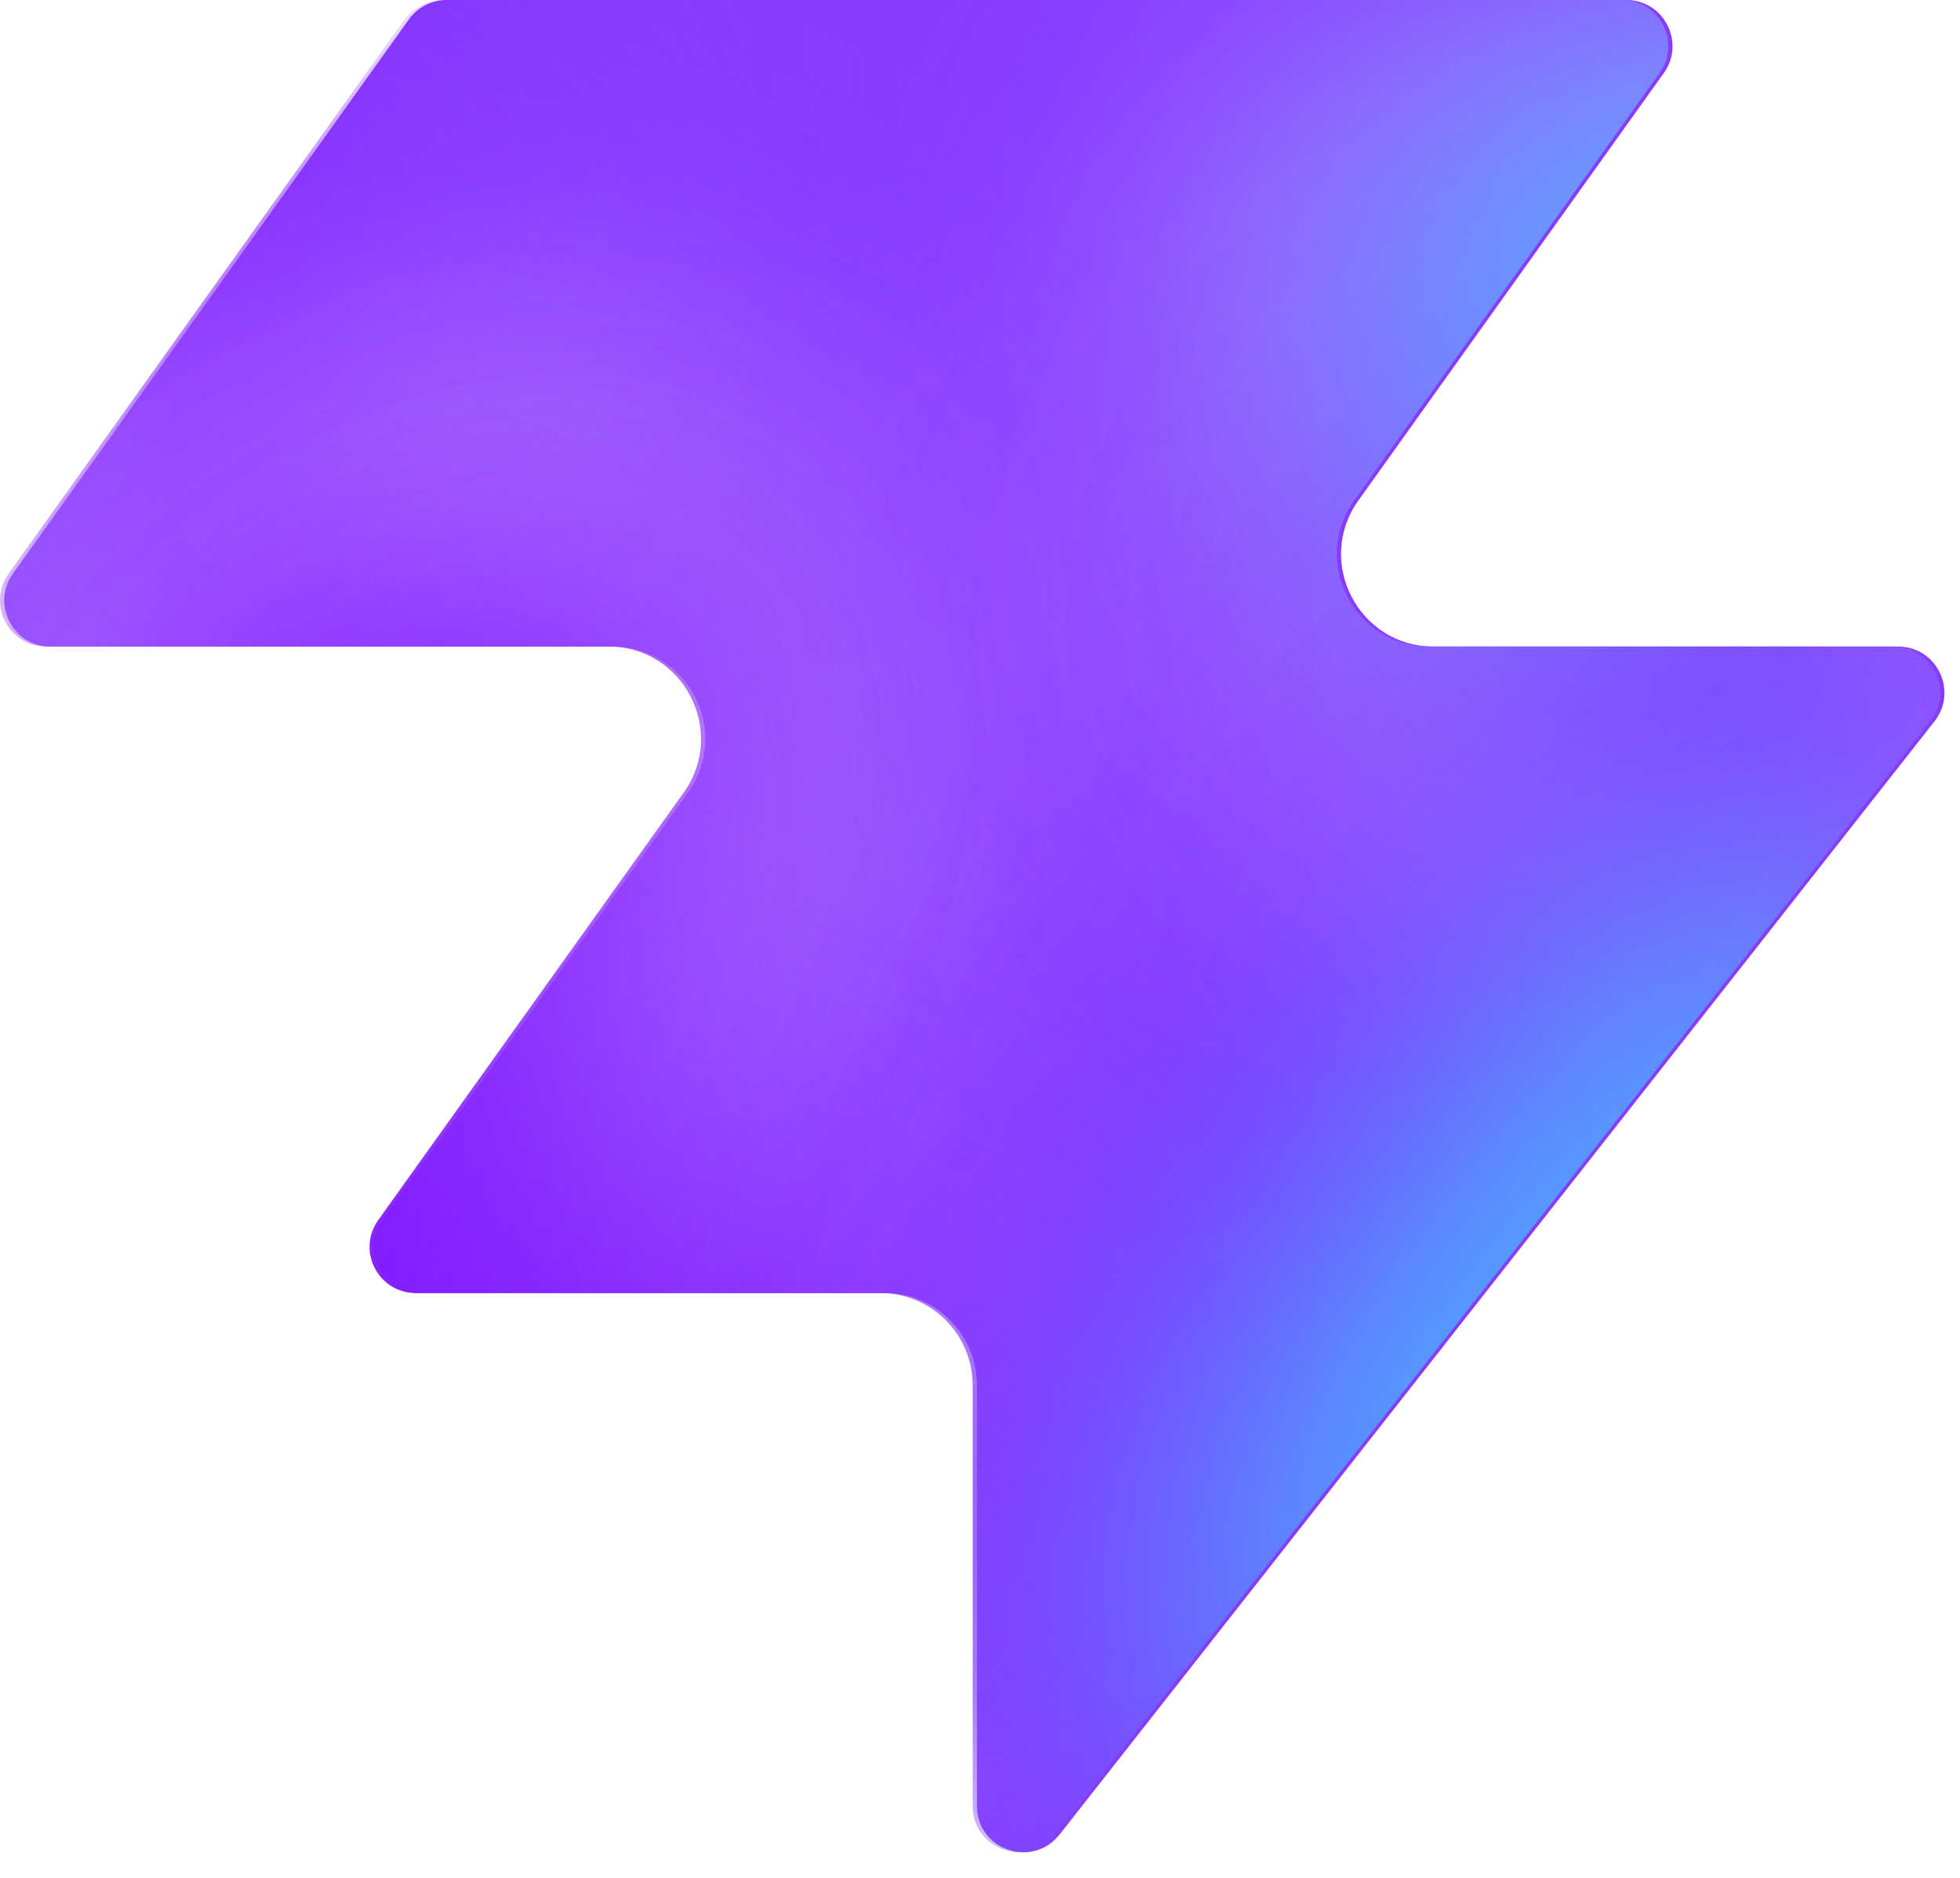
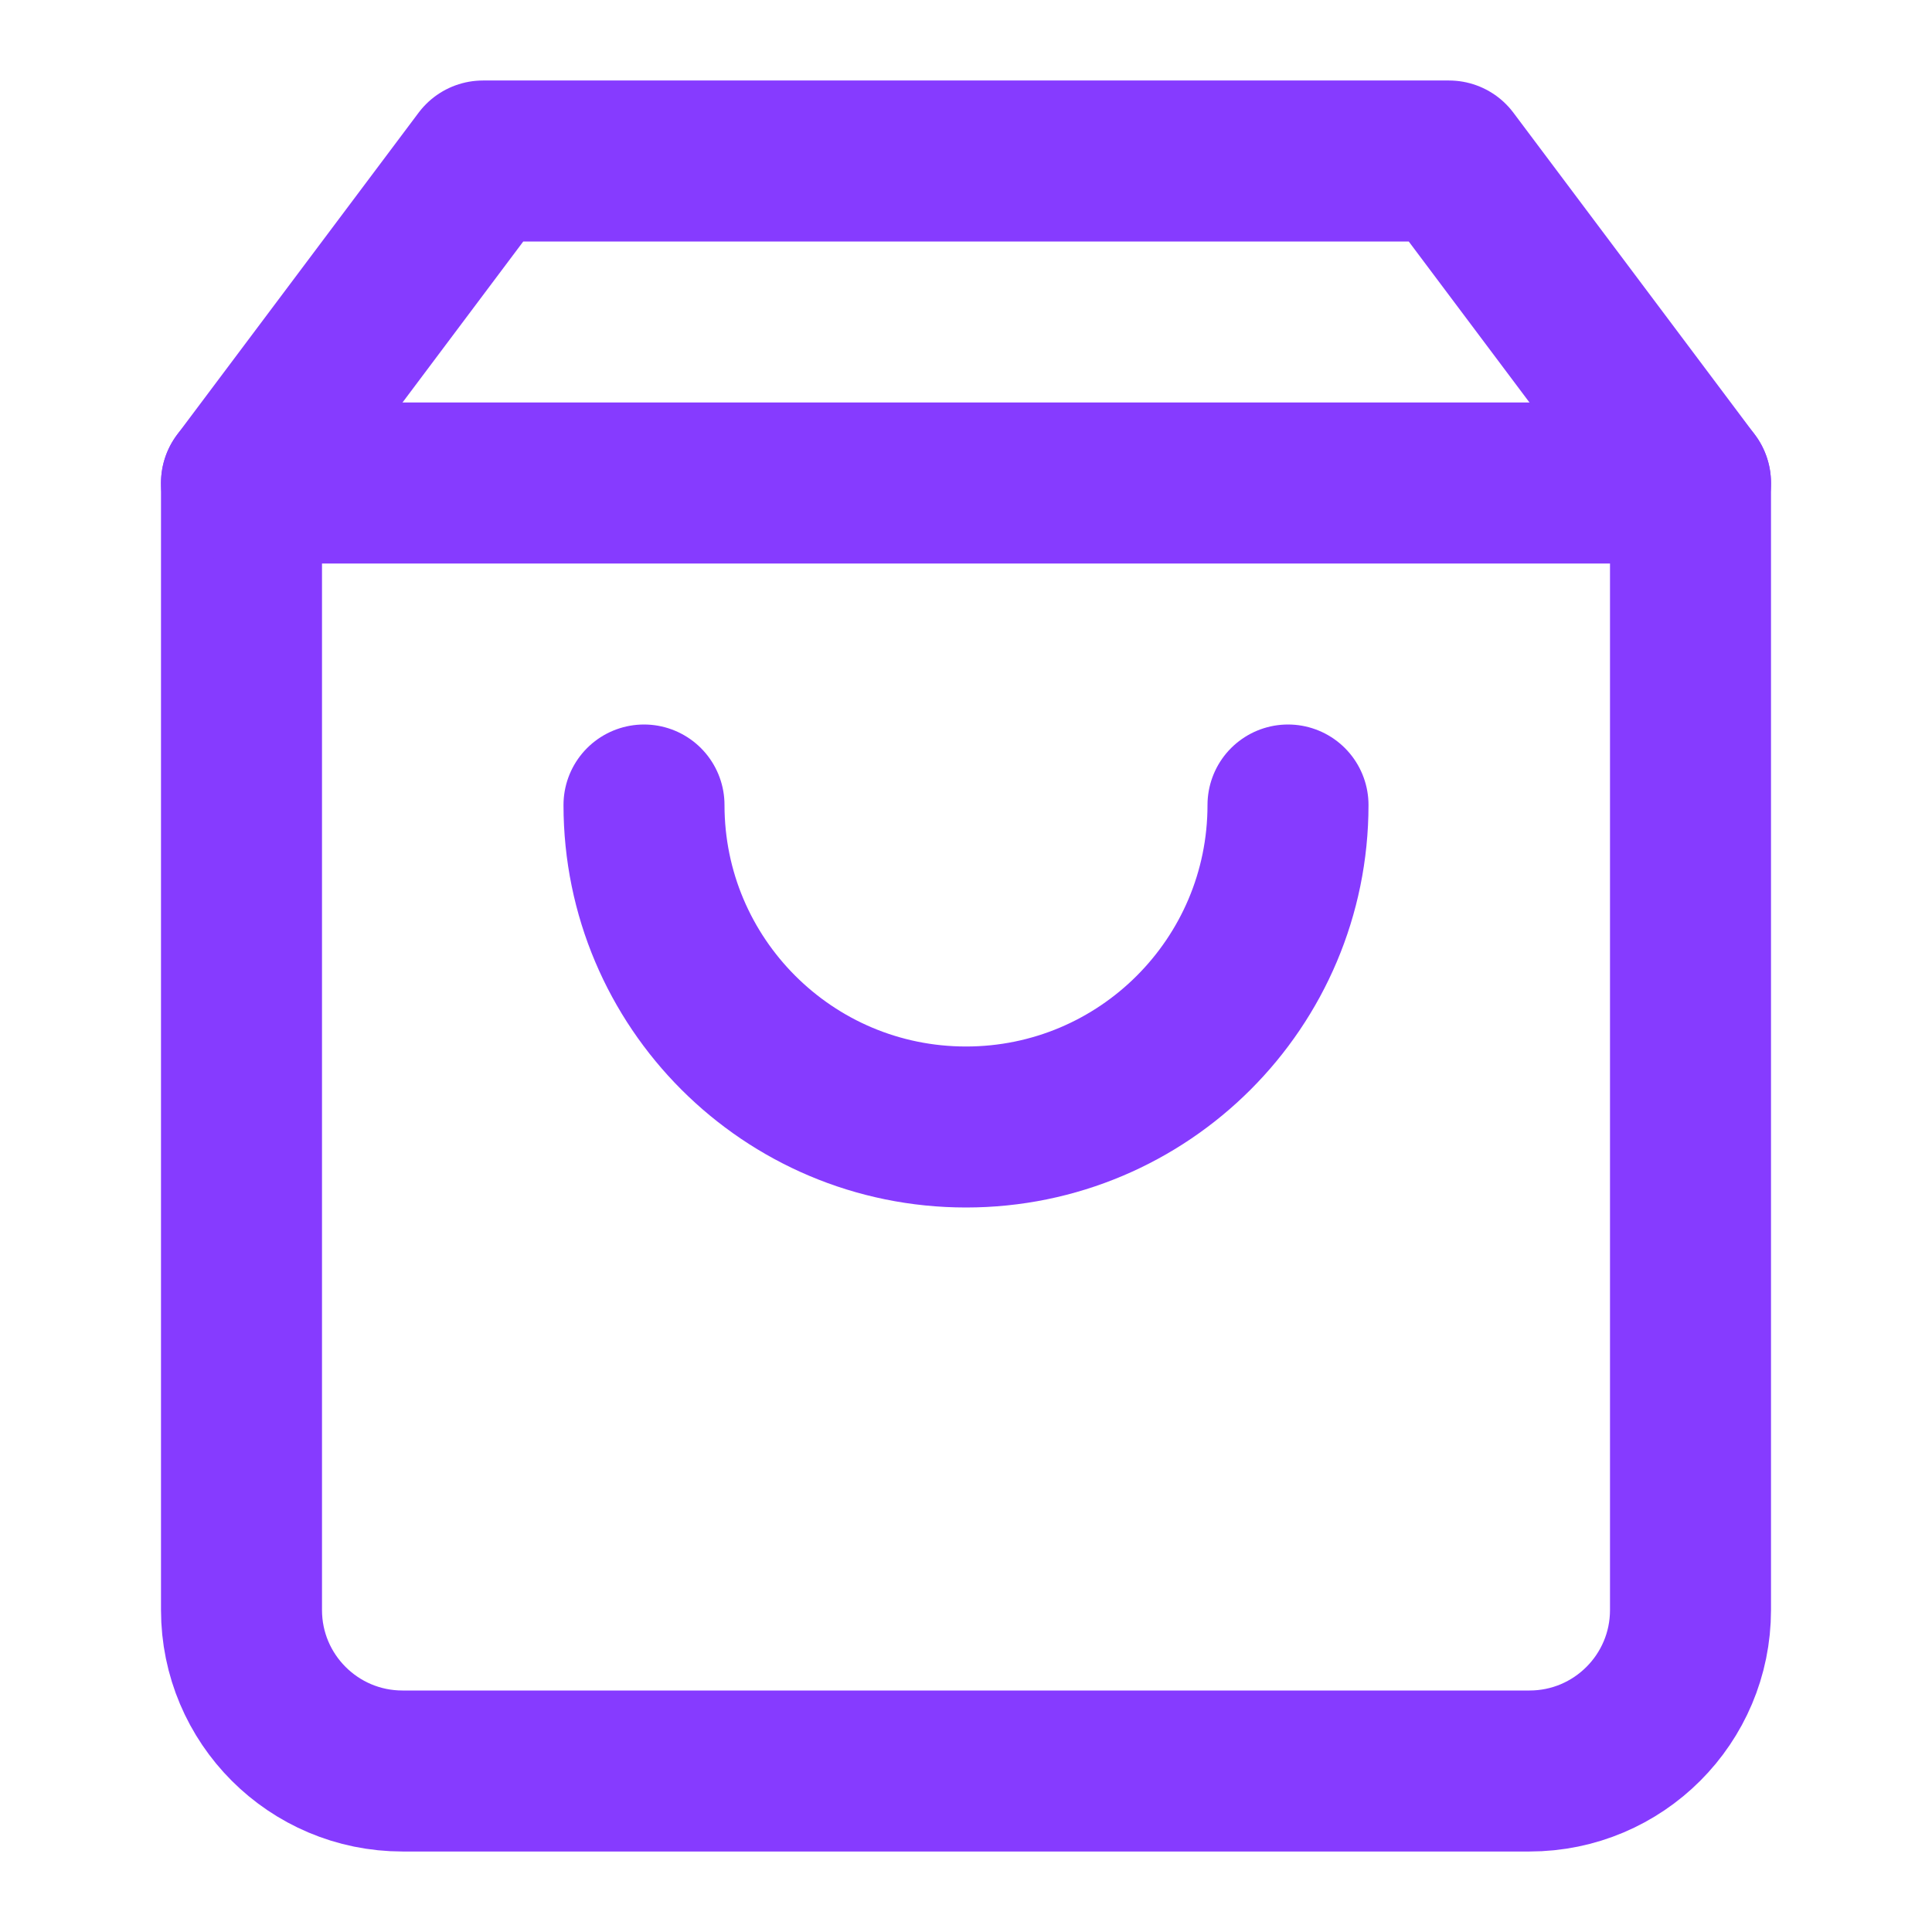
- <svg xmlns="http://www.w3.org/2000/svg" width="48" height="46" fill="none" viewBox="0 0 48 46">
-   <path fill="#863bff" d="M25.946 44.938c-.664.845-2.021.375-2.021-.698V33.937a2.26 2.26 0 0 0-2.262-2.262H10.287c-.92 0-1.456-1.04-.92-1.788l7.48-10.471c1.07-1.497 0-3.578-1.842-3.578H1.237c-.92 0-1.456-1.04-.92-1.788L10.013.474c.214-.297.556-.474.92-.474h28.894c.92 0 1.456 1.04.92 1.788l-7.48 10.471c-1.07 1.498 0 3.579 1.842 3.579h11.377c.943 0 1.473 1.088.89 1.83L25.947 44.94z" style="fill:#863bff;fill:color(display-p3 .525 .23 1);fill-opacity:1" />
-   <mask id="a" width="48" height="46" x="0" y="0" maskUnits="userSpaceOnUse" style="mask-type:alpha">
-     <path fill="#000" d="M25.842 44.938c-.664.844-2.021.375-2.021-.698V33.937a2.26 2.26 0 0 0-2.262-2.262H10.183c-.92 0-1.456-1.04-.92-1.788l7.48-10.471c1.07-1.498 0-3.579-1.842-3.579H1.133c-.92 0-1.456-1.04-.92-1.787L9.91.473c.214-.297.556-.474.92-.474h28.894c.92 0 1.456 1.04.92 1.788l-7.48 10.471c-1.07 1.498 0 3.578 1.842 3.578h11.377c.943 0 1.473 1.088.89 1.832L25.843 44.94z" style="fill:#000;fill-opacity:1" />
-   </mask>
-   <g mask="url(#a)">
-     <g filter="url(#b)">
-       <ellipse cx="5.508" cy="14.704" fill="#ede6ff" rx="5.508" ry="14.704" style="fill:#ede6ff;fill:color(display-p3 .927 .903 1);fill-opacity:1" transform="matrix(.00324 1 1 -.00324 -4.47 31.516)" />
-     </g>
-     <g filter="url(#c)">
-       <ellipse cx="10.399" cy="29.851" fill="#ede6ff" rx="10.399" ry="29.851" style="fill:#ede6ff;fill:color(display-p3 .927 .903 1);fill-opacity:1" transform="matrix(.00324 1 1 -.00324 -39.328 7.883)" />
-     </g>
-     <g filter="url(#d)">
-       <ellipse cx="5.508" cy="30.487" fill="#7e14ff" rx="5.508" ry="30.487" style="fill:#7e14ff;fill:color(display-p3 .492 .077 1);fill-opacity:1" transform="rotate(89.814 -25.913 -14.639)scale(1 -1)" />
-     </g>
-     <g filter="url(#e)">
-       <ellipse cx="5.508" cy="30.599" fill="#7e14ff" rx="5.508" ry="30.599" style="fill:#7e14ff;fill:color(display-p3 .492 .077 1);fill-opacity:1" transform="rotate(89.814 -32.644 -3.334)scale(1 -1)" />
-     </g>
-     <g filter="url(#f)">
-       <ellipse cx="5.508" cy="30.599" fill="#7e14ff" rx="5.508" ry="30.599" style="fill:#7e14ff;fill:color(display-p3 .492 .077 1);fill-opacity:1" transform="matrix(.00324 1 1 -.00324 -34.34 30.47)" />
-     </g>
-     <g filter="url(#g)">
-       <ellipse cx="14.072" cy="22.078" fill="#ede6ff" rx="14.072" ry="22.078" style="fill:#ede6ff;fill:color(display-p3 .927 .903 1);fill-opacity:1" transform="rotate(93.35 24.506 48.493)scale(-1 1)" />
-     </g>
-     <g filter="url(#h)">
-       <ellipse cx="3.47" cy="21.501" fill="#7e14ff" rx="3.47" ry="21.501" style="fill:#7e14ff;fill:color(display-p3 .492 .077 1);fill-opacity:1" transform="rotate(89.009 28.708 47.59)scale(-1 1)" />
-     </g>
-     <g filter="url(#i)">
-       <ellipse cx="3.47" cy="21.501" fill="#7e14ff" rx="3.47" ry="21.501" style="fill:#7e14ff;fill:color(display-p3 .492 .077 1);fill-opacity:1" transform="rotate(89.009 28.708 47.59)scale(-1 1)" />
-     </g>
-     <g filter="url(#j)">
-       <ellipse cx=".387" cy="8.972" fill="#7e14ff" rx="4.407" ry="29.108" style="fill:#7e14ff;fill:color(display-p3 .492 .077 1);fill-opacity:1" transform="rotate(39.51 .387 8.972)" />
-     </g>
-     <g filter="url(#k)">
-       <ellipse cx="47.523" cy="-6.092" fill="#7e14ff" rx="4.407" ry="29.108" style="fill:#7e14ff;fill:color(display-p3 .492 .077 1);fill-opacity:1" transform="rotate(37.892 47.523 -6.092)" />
-     </g>
-     <g filter="url(#l)">
-       <ellipse cx="41.412" cy="6.333" fill="#47bfff" rx="5.971" ry="9.665" style="fill:#47bfff;fill:color(display-p3 .28 .748 1);fill-opacity:1" transform="rotate(37.892 41.412 6.333)" />
-     </g>
-     <g filter="url(#m)">
-       <ellipse cx="-1.879" cy="38.332" fill="#7e14ff" rx="4.407" ry="29.108" style="fill:#7e14ff;fill:color(display-p3 .492 .077 1);fill-opacity:1" transform="rotate(37.892 -1.88 38.332)" />
-     </g>
-     <g filter="url(#n)">
-       <ellipse cx="-1.879" cy="38.332" fill="#7e14ff" rx="4.407" ry="29.108" style="fill:#7e14ff;fill:color(display-p3 .492 .077 1);fill-opacity:1" transform="rotate(37.892 -1.88 38.332)" />
-     </g>
-     <g filter="url(#o)">
-       <ellipse cx="35.651" cy="29.907" fill="#7e14ff" rx="4.407" ry="29.108" style="fill:#7e14ff;fill:color(display-p3 .492 .077 1);fill-opacity:1" transform="rotate(37.892 35.651 29.907)" />
-     </g>
-     <g filter="url(#p)">
-       <ellipse cx="38.418" cy="32.4" fill="#47bfff" rx="5.971" ry="15.297" style="fill:#47bfff;fill:color(display-p3 .28 .748 1);fill-opacity:1" transform="rotate(37.892 38.418 32.4)" />
-     </g>
-   </g>
-   <defs>
-     <filter id="b" width="60.045" height="41.654" x="-19.77" y="16.149" color-interpolation-filters="sRGB" filterUnits="userSpaceOnUse">
-       <feFlood flood-opacity="0" result="BackgroundImageFix" />
-       <feBlend in="SourceGraphic" in2="BackgroundImageFix" result="shape" />
-       <feGaussianBlur result="effect1_foregroundBlur_2002_17158" stdDeviation="7.659" />
-     </filter>
-     <filter id="c" width="90.34" height="51.437" x="-54.613" y="-7.533" color-interpolation-filters="sRGB" filterUnits="userSpaceOnUse">
-       <feFlood flood-opacity="0" result="BackgroundImageFix" />
-       <feBlend in="SourceGraphic" in2="BackgroundImageFix" result="shape" />
-       <feGaussianBlur result="effect1_foregroundBlur_2002_17158" stdDeviation="7.659" />
-     </filter>
-     <filter id="d" width="79.355" height="29.4" x="-49.64" y="2.03" color-interpolation-filters="sRGB" filterUnits="userSpaceOnUse">
-       <feFlood flood-opacity="0" result="BackgroundImageFix" />
-       <feBlend in="SourceGraphic" in2="BackgroundImageFix" result="shape" />
-       <feGaussianBlur result="effect1_foregroundBlur_2002_17158" stdDeviation="4.596" />
-     </filter>
-     <filter id="e" width="79.579" height="29.4" x="-45.045" y="20.029" color-interpolation-filters="sRGB" filterUnits="userSpaceOnUse">
-       <feFlood flood-opacity="0" result="BackgroundImageFix" />
-       <feBlend in="SourceGraphic" in2="BackgroundImageFix" result="shape" />
-       <feGaussianBlur result="effect1_foregroundBlur_2002_17158" stdDeviation="4.596" />
-     </filter>
-     <filter id="f" width="79.579" height="29.4" x="-43.513" y="21.178" color-interpolation-filters="sRGB" filterUnits="userSpaceOnUse">
-       <feFlood flood-opacity="0" result="BackgroundImageFix" />
-       <feBlend in="SourceGraphic" in2="BackgroundImageFix" result="shape" />
-       <feGaussianBlur result="effect1_foregroundBlur_2002_17158" stdDeviation="4.596" />
-     </filter>
-     <filter id="g" width="74.749" height="58.852" x="15.756" y="-17.901" color-interpolation-filters="sRGB" filterUnits="userSpaceOnUse">
-       <feFlood flood-opacity="0" result="BackgroundImageFix" />
-       <feBlend in="SourceGraphic" in2="BackgroundImageFix" result="shape" />
-       <feGaussianBlur result="effect1_foregroundBlur_2002_17158" stdDeviation="7.659" />
-     </filter>
-     <filter id="h" width="61.377" height="25.362" x="23.548" y="2.284" color-interpolation-filters="sRGB" filterUnits="userSpaceOnUse">
-       <feFlood flood-opacity="0" result="BackgroundImageFix" />
-       <feBlend in="SourceGraphic" in2="BackgroundImageFix" result="shape" />
-       <feGaussianBlur result="effect1_foregroundBlur_2002_17158" stdDeviation="4.596" />
-     </filter>
-     <filter id="i" width="61.377" height="25.362" x="23.548" y="2.284" color-interpolation-filters="sRGB" filterUnits="userSpaceOnUse">
-       <feFlood flood-opacity="0" result="BackgroundImageFix" />
-       <feBlend in="SourceGraphic" in2="BackgroundImageFix" result="shape" />
-       <feGaussianBlur result="effect1_foregroundBlur_2002_17158" stdDeviation="4.596" />
-     </filter>
-     <filter id="j" width="56.045" height="63.649" x="-27.636" y="-22.853" color-interpolation-filters="sRGB" filterUnits="userSpaceOnUse">
-       <feFlood flood-opacity="0" result="BackgroundImageFix" />
-       <feBlend in="SourceGraphic" in2="BackgroundImageFix" result="shape" />
-       <feGaussianBlur result="effect1_foregroundBlur_2002_17158" stdDeviation="4.596" />
-     </filter>
-     <filter id="k" width="54.814" height="64.646" x="20.116" y="-38.415" color-interpolation-filters="sRGB" filterUnits="userSpaceOnUse">
-       <feFlood flood-opacity="0" result="BackgroundImageFix" />
-       <feBlend in="SourceGraphic" in2="BackgroundImageFix" result="shape" />
-       <feGaussianBlur result="effect1_foregroundBlur_2002_17158" stdDeviation="4.596" />
-     </filter>
-     <filter id="l" width="33.541" height="35.313" x="24.641" y="-11.323" color-interpolation-filters="sRGB" filterUnits="userSpaceOnUse">
-       <feFlood flood-opacity="0" result="BackgroundImageFix" />
-       <feBlend in="SourceGraphic" in2="BackgroundImageFix" result="shape" />
-       <feGaussianBlur result="effect1_foregroundBlur_2002_17158" stdDeviation="4.596" />
-     </filter>
-     <filter id="m" width="54.814" height="64.646" x="-29.286" y="6.009" color-interpolation-filters="sRGB" filterUnits="userSpaceOnUse">
-       <feFlood flood-opacity="0" result="BackgroundImageFix" />
-       <feBlend in="SourceGraphic" in2="BackgroundImageFix" result="shape" />
-       <feGaussianBlur result="effect1_foregroundBlur_2002_17158" stdDeviation="4.596" />
-     </filter>
-     <filter id="n" width="54.814" height="64.646" x="-29.286" y="6.009" color-interpolation-filters="sRGB" filterUnits="userSpaceOnUse">
-       <feFlood flood-opacity="0" result="BackgroundImageFix" />
-       <feBlend in="SourceGraphic" in2="BackgroundImageFix" result="shape" />
-       <feGaussianBlur result="effect1_foregroundBlur_2002_17158" stdDeviation="4.596" />
-     </filter>
-     <filter id="o" width="54.814" height="64.646" x="8.244" y="-2.416" color-interpolation-filters="sRGB" filterUnits="userSpaceOnUse">
-       <feFlood flood-opacity="0" result="BackgroundImageFix" />
-       <feBlend in="SourceGraphic" in2="BackgroundImageFix" result="shape" />
-       <feGaussianBlur result="effect1_foregroundBlur_2002_17158" stdDeviation="4.596" />
-     </filter>
-     <filter id="p" width="39.409" height="43.623" x="18.713" y="10.588" color-interpolation-filters="sRGB" filterUnits="userSpaceOnUse">
-       <feFlood flood-opacity="0" result="BackgroundImageFix" />
-       <feBlend in="SourceGraphic" in2="BackgroundImageFix" result="shape" />
-       <feGaussianBlur result="effect1_foregroundBlur_2002_17158" stdDeviation="4.596" />
-     </filter>
-   </defs>
+ <svg xmlns="http://www.w3.org/2000/svg" viewBox="0 0 24 24" fill="none" stroke="#863bff" stroke-width="2" stroke-linecap="round" stroke-linejoin="round">
+   <path d="M6 2L3 6v14a2 2 0 0 0 2 2h14a2 2 0 0 0 2-2V6l-3-4z" />
+   <line x1="3" y1="6" x2="21" y2="6" />
+   <path d="M16 10a4 4 0 0 1-8 0" />
</svg>
